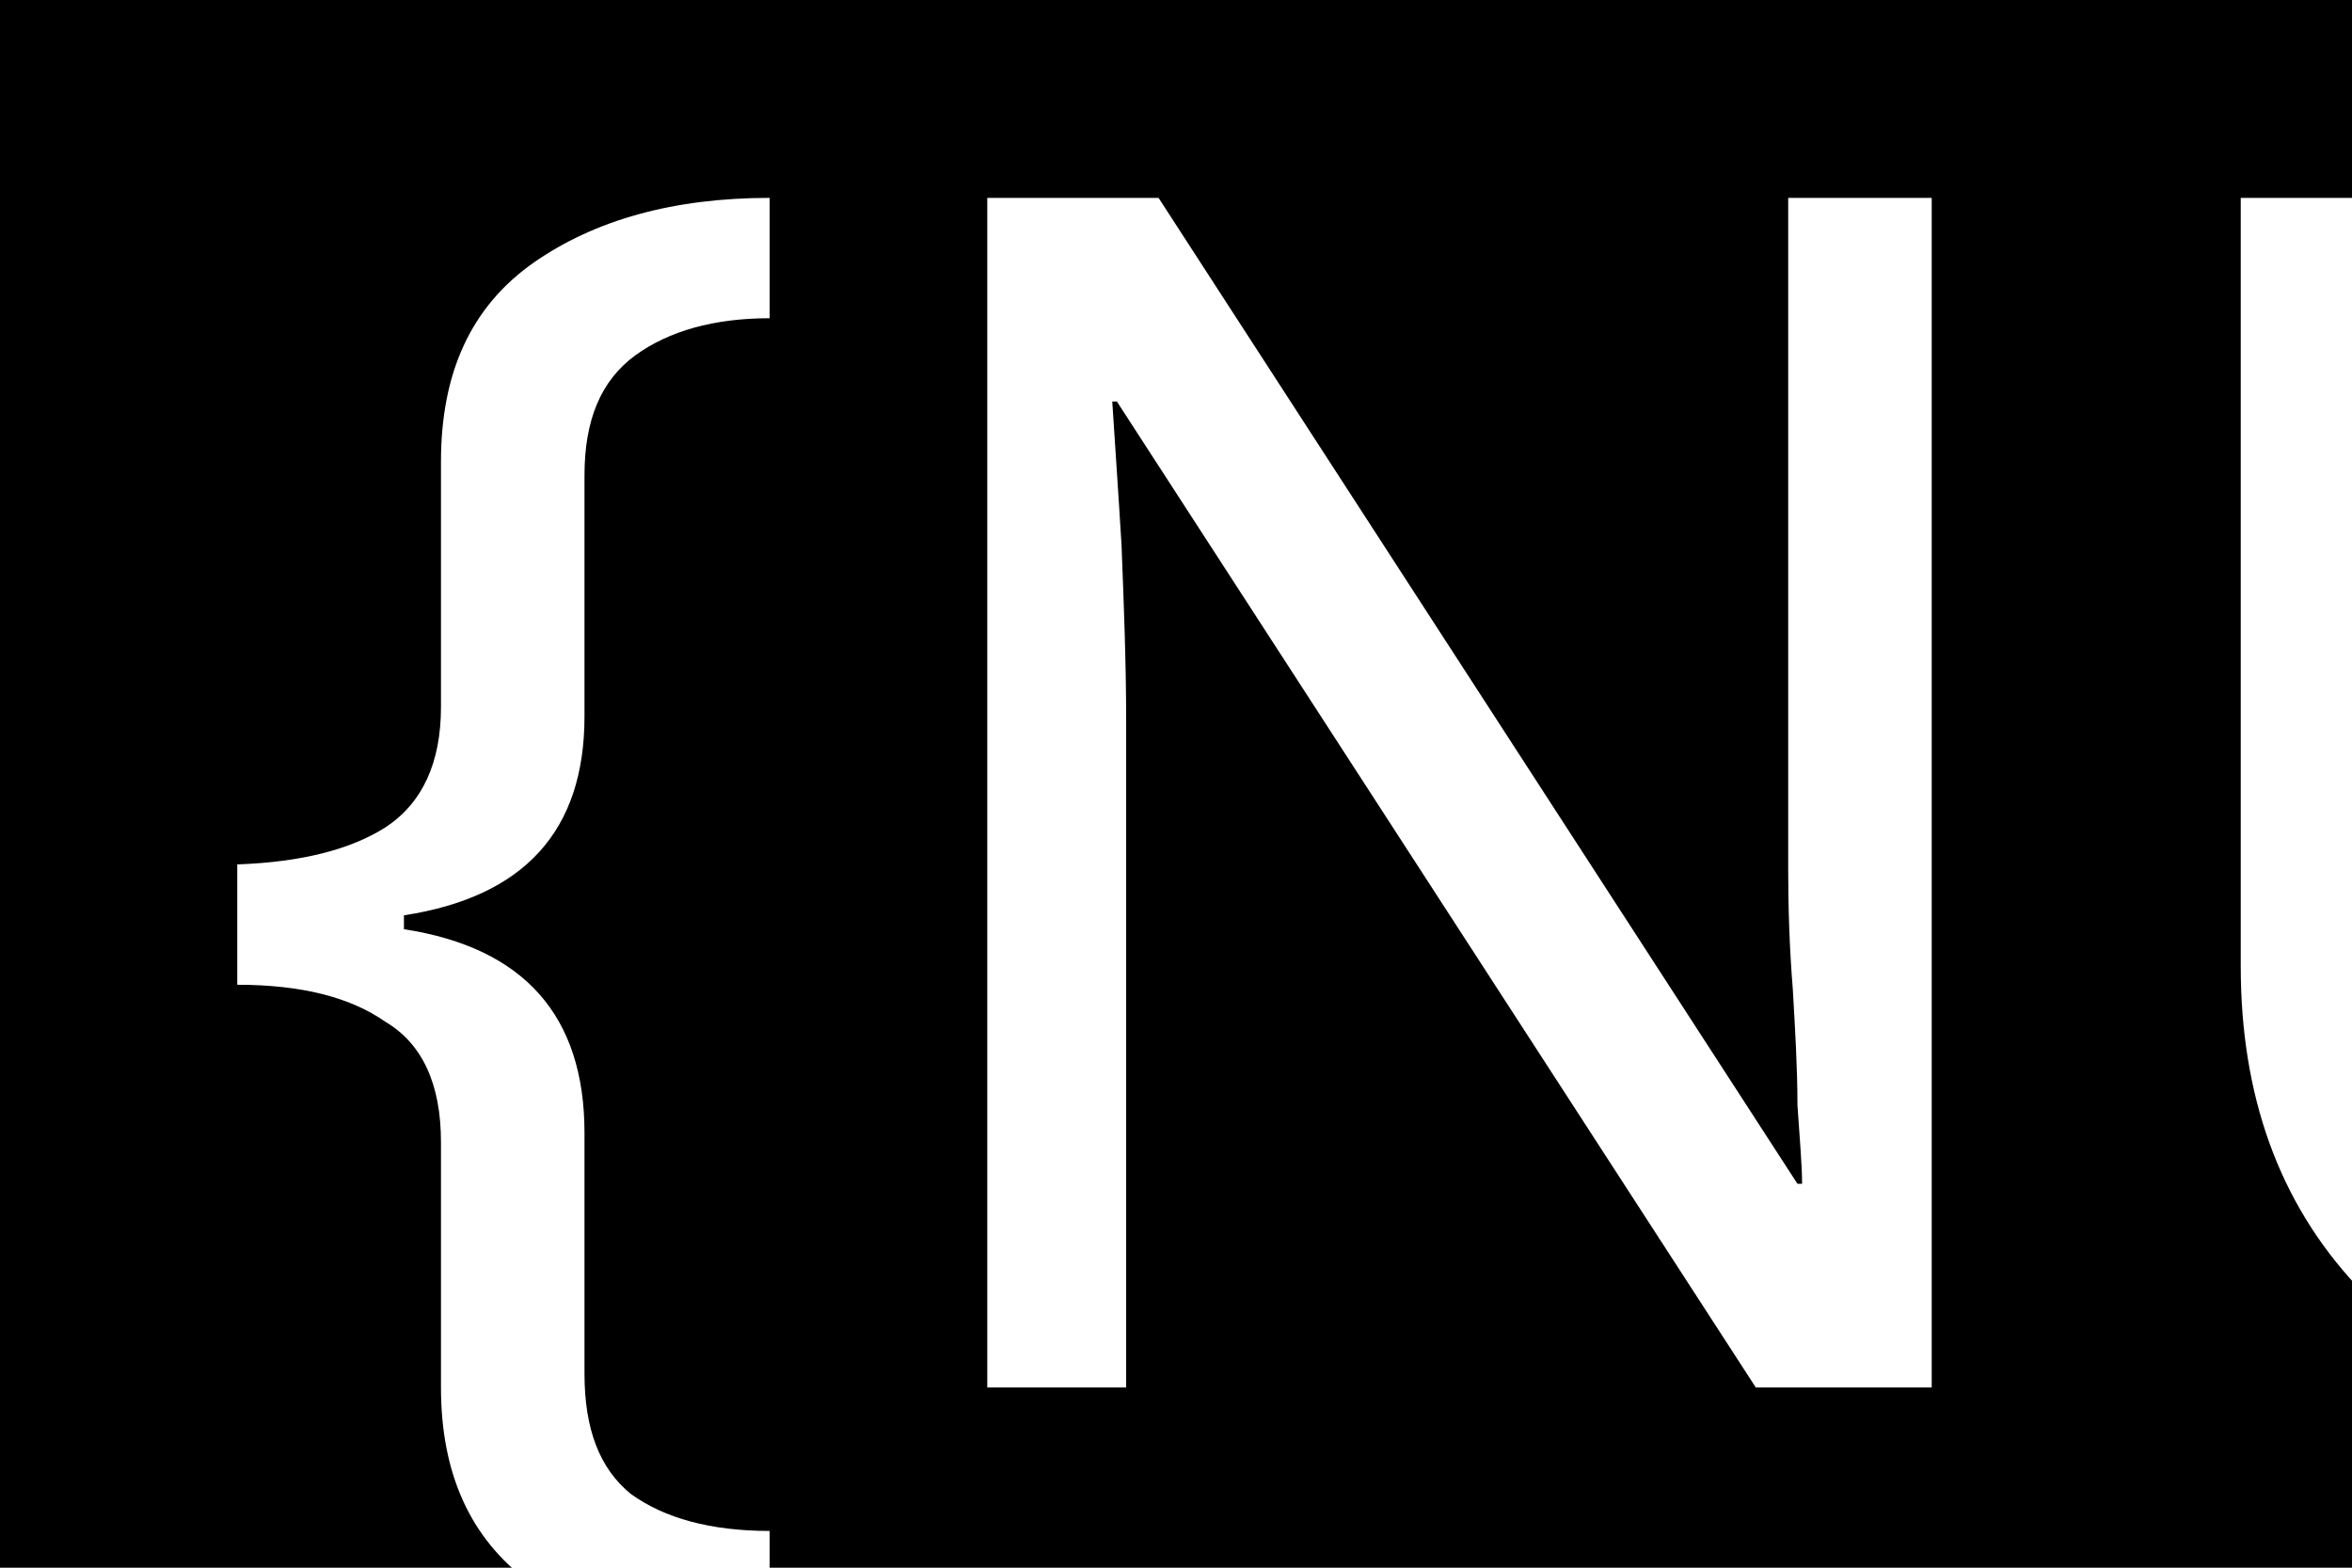
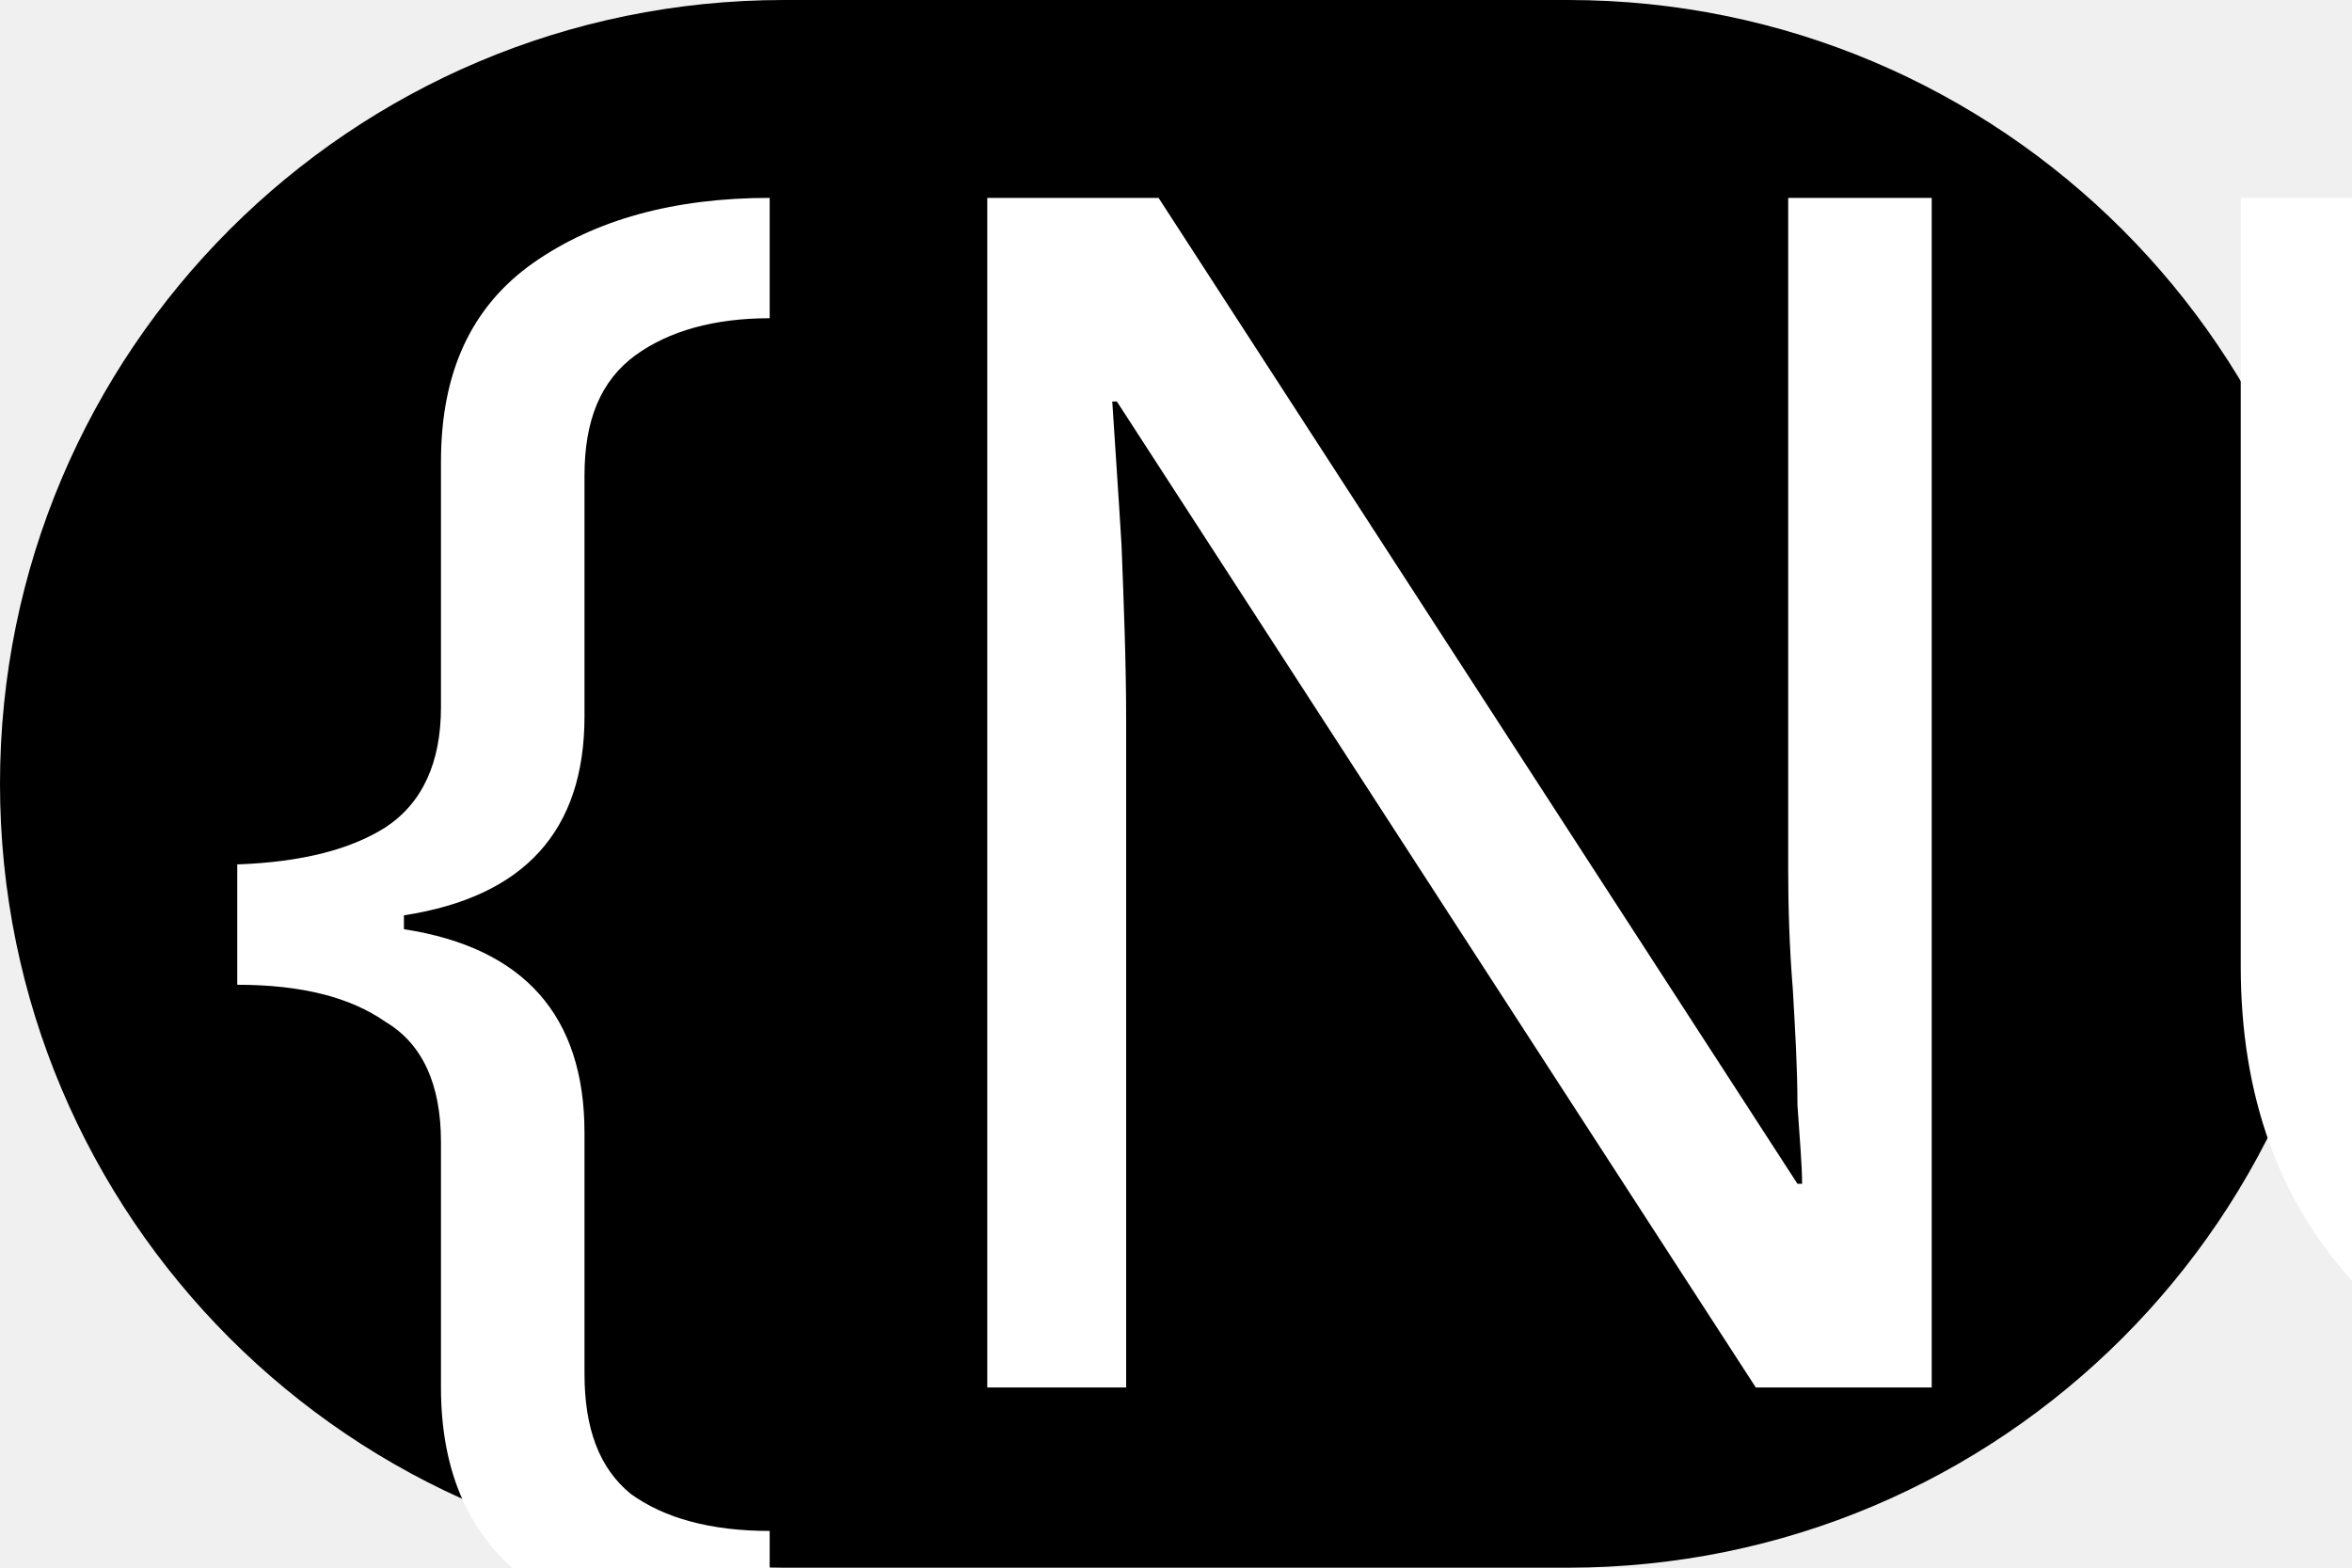
<svg xmlns="http://www.w3.org/2000/svg" width="30" height="20" version="1.1" viewBox="0 0 7.938 5.292">
  <g stroke-linecap="round" stroke-linejoin="round">
-     <rect width="7.938" height="5.292" rx="0" ry="2.646" fill="{COLOR}" stroke-width="4.07" />
-     <text x="0.644" y="4.684" fill="#ffffff" font-family="sans-serif" font-size="5.631px" stroke-width="14.782" style="font-variant-caps:normal;font-variant-east-asian:normal;font-variant-ligatures:normal;font-variant-numeric:normal" xml:space="preserve">
-       <tspan x="0.644" y="4.684" fill="#ffffff" font-family="Sans" font-size="5.631px" stroke-width="14.782" style="font-variant-caps:normal;font-variant-east-asian:normal;font-variant-ligatures:normal;font-variant-numeric:normal">{NUMBER}
+     <rect width="7.938" height="5.292" rx="2.646" ry="2.646" fill="{COLOR}" stroke-width="4.07" />
+     <text x="0.644" y="4.684" fill="#ffffff" font-family="sans-serif" font-size="5.631px" stroke-width="14.782">
+       <tspan x="0.644" y="4.684" fill="#ffffff" font-family="Sans" font-size="5.631px" stroke-width="14.782">{NUMBER}
            </tspan>
    </text>
  </g>
</svg>
